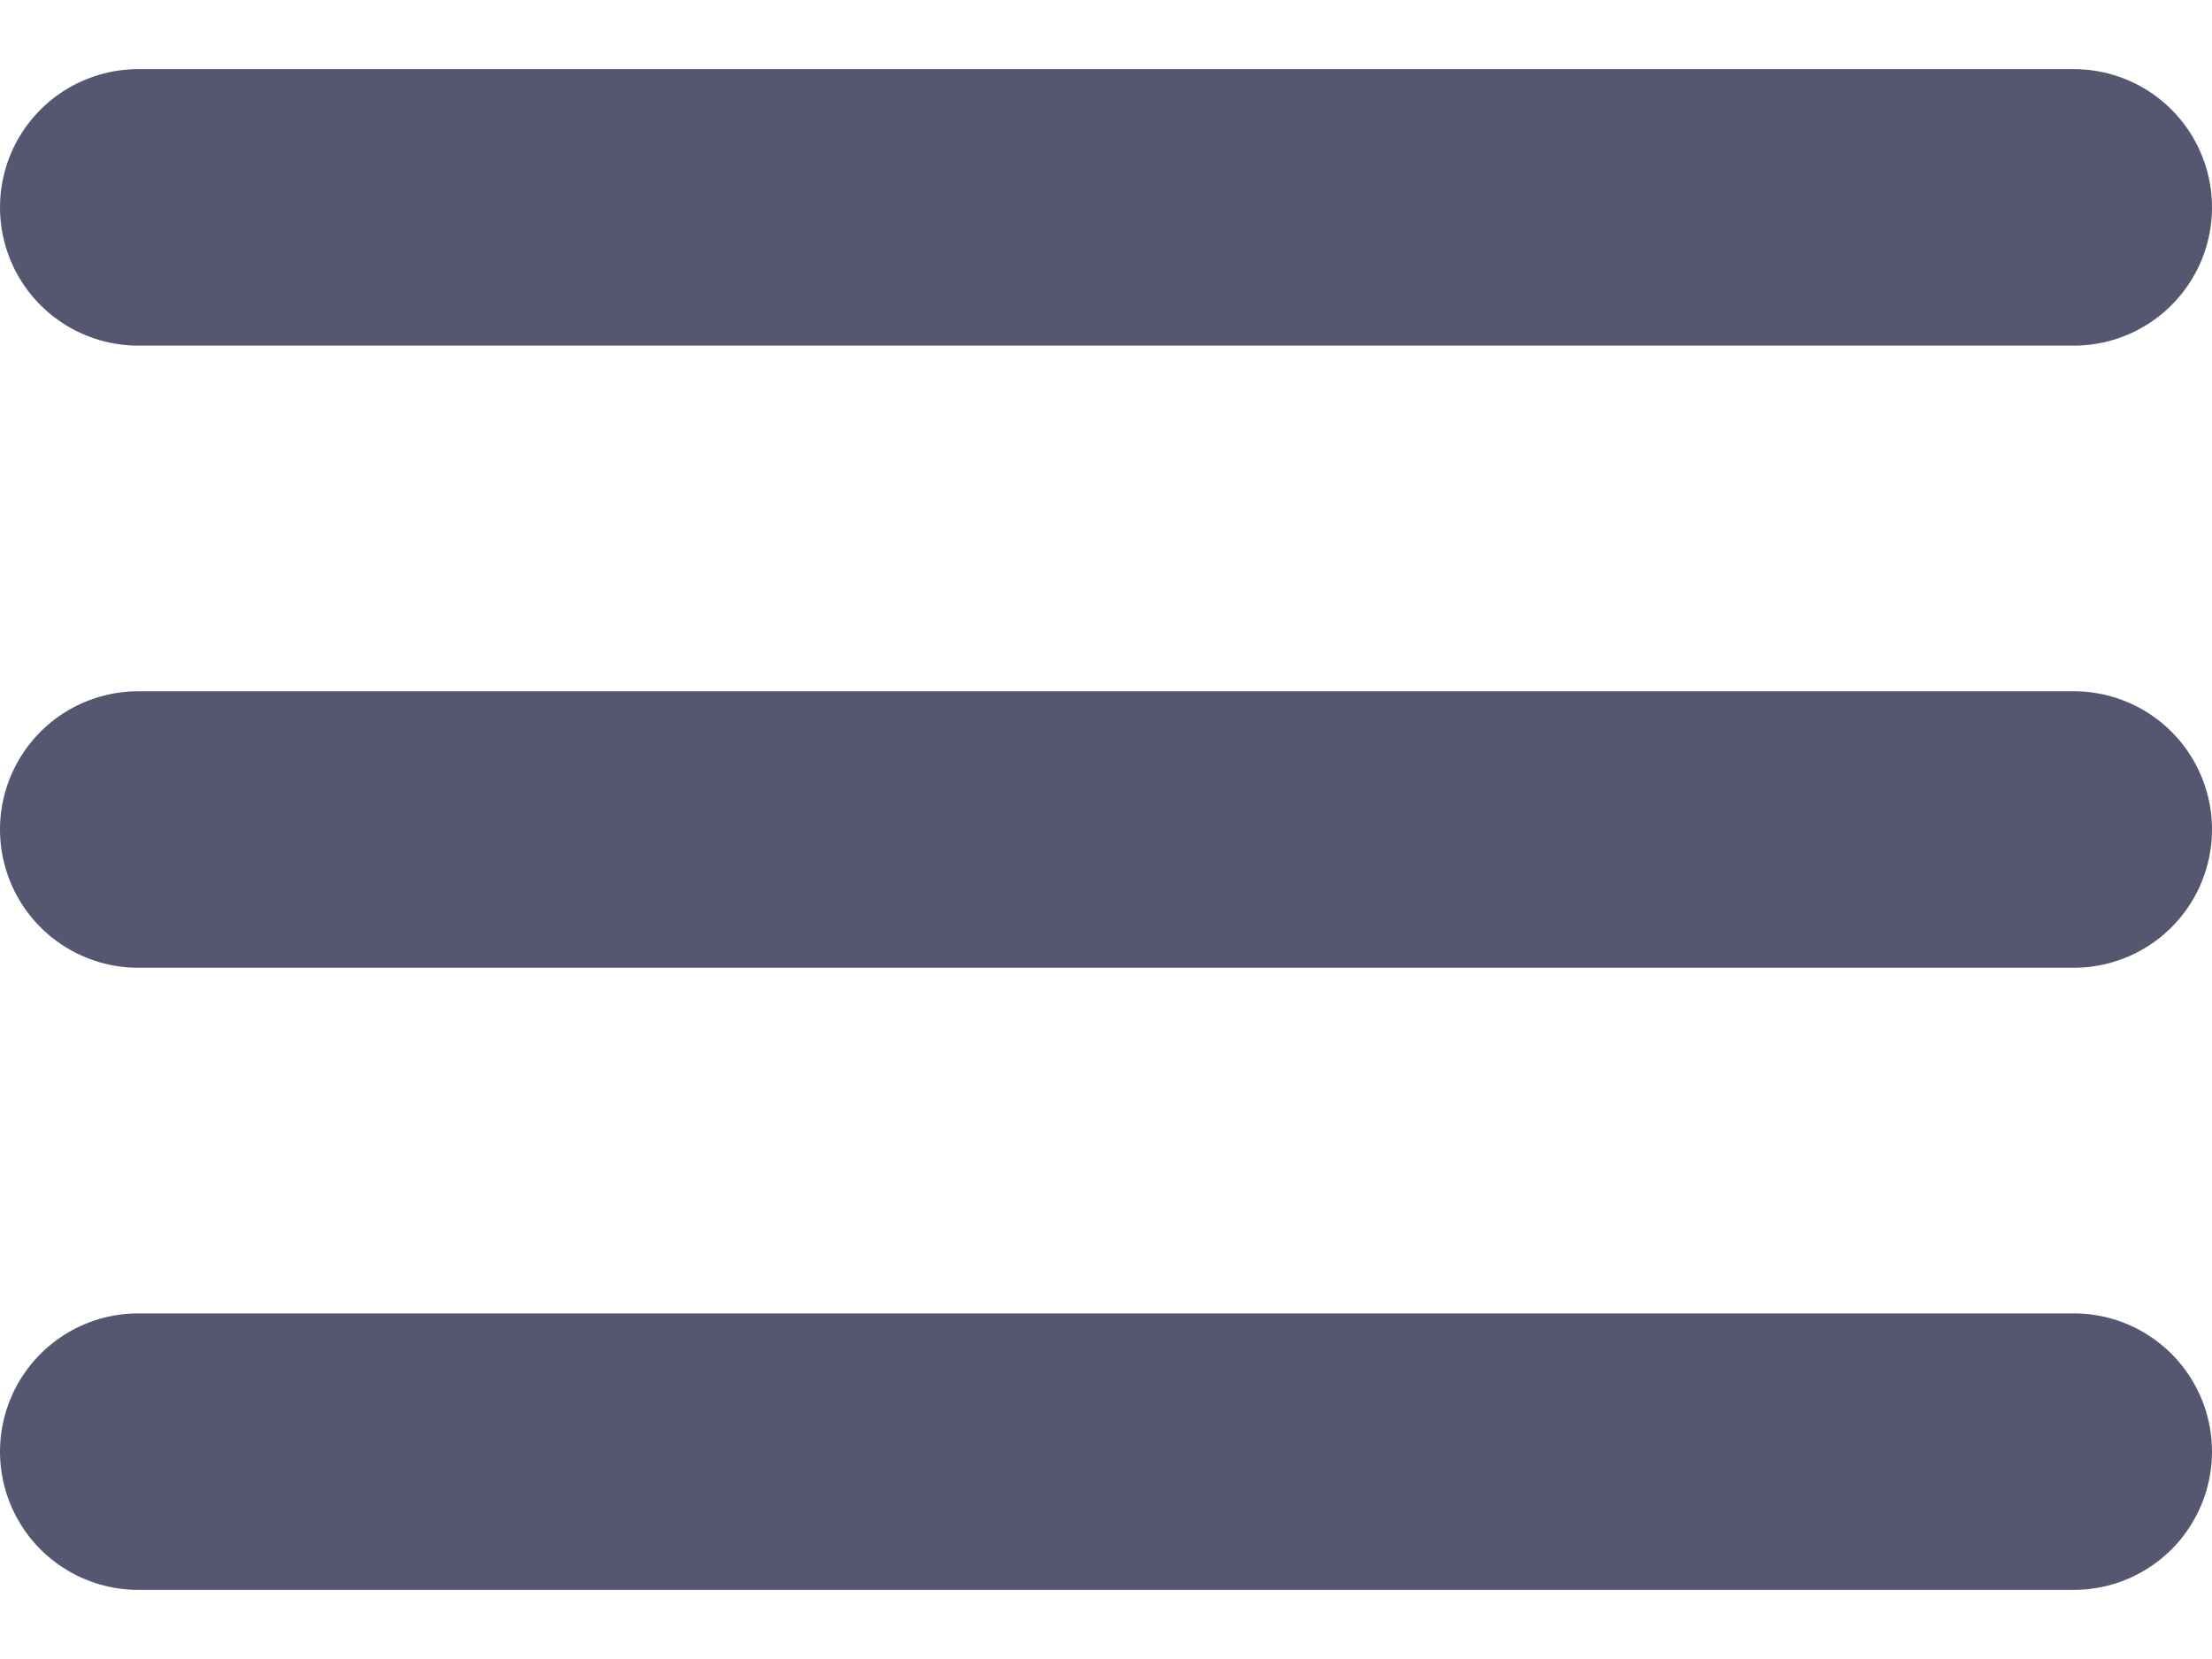
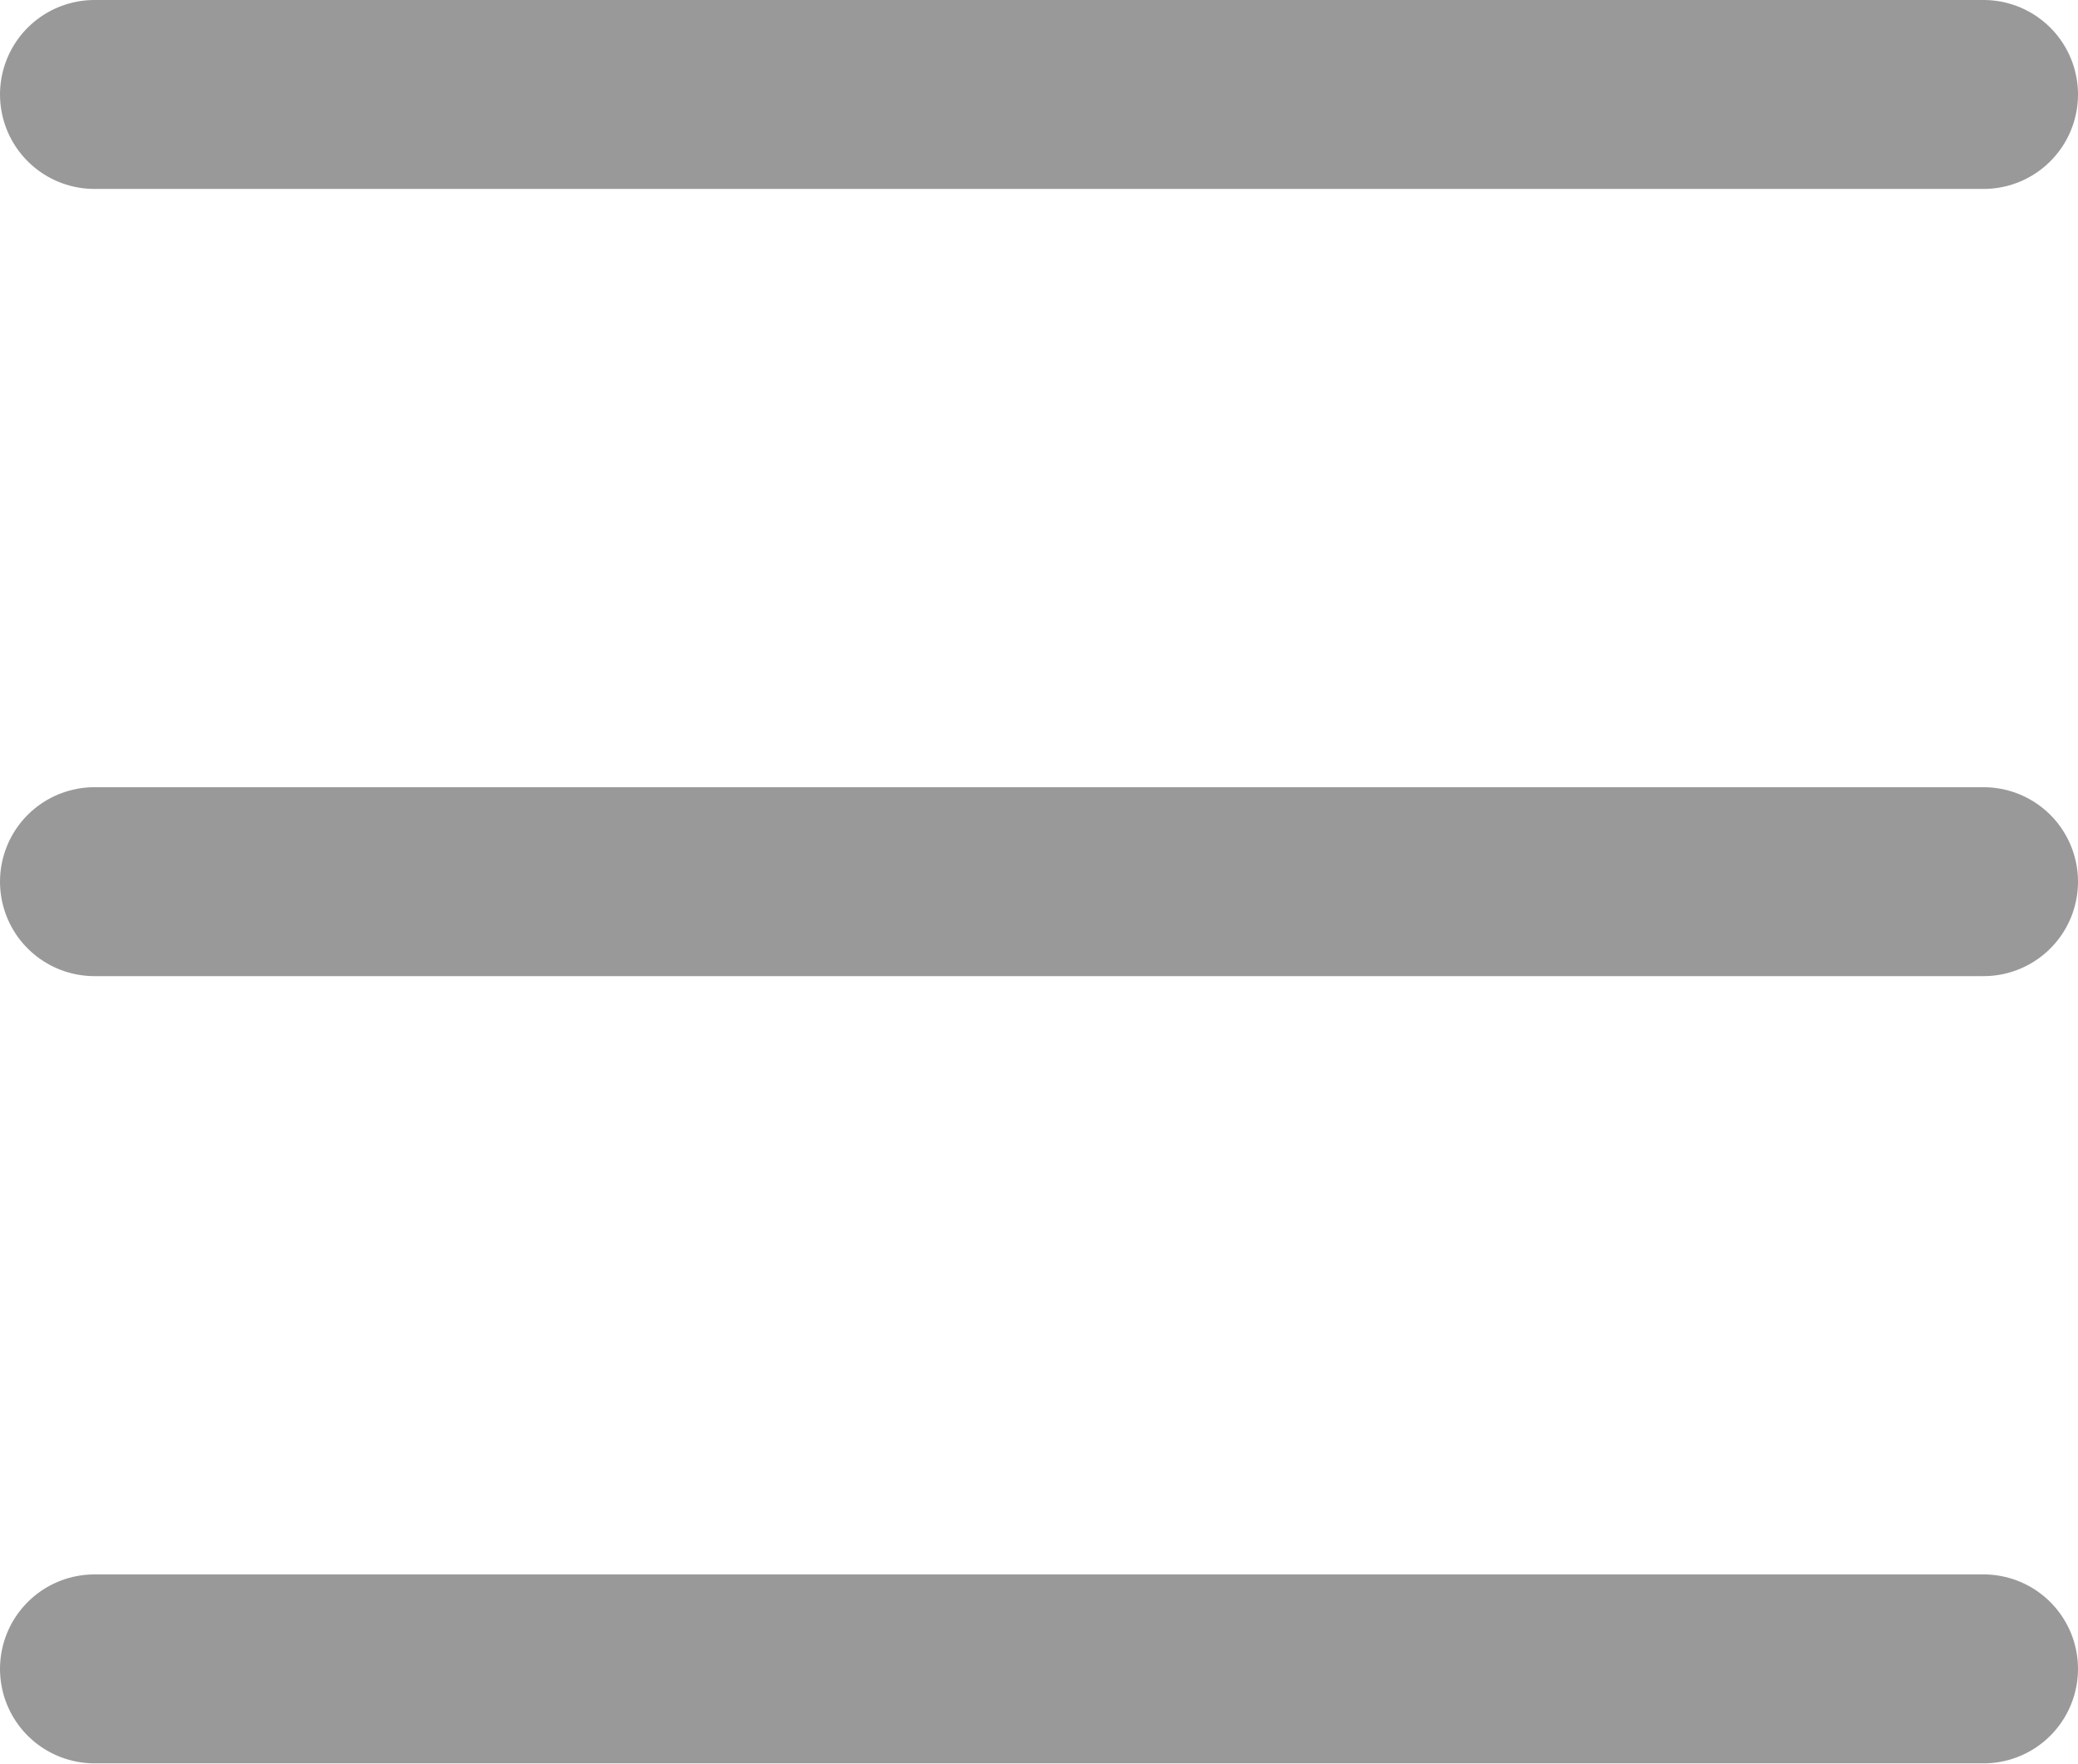
- <svg xmlns="http://www.w3.org/2000/svg" width="16" height="12" viewBox="0 0 16 12" fill="none">
-   <path d="M1 6H15M1 1.5H15M1 10.5H15" stroke="#555770" stroke-width="2" stroke-linecap="round" stroke-linejoin="round" />
+ <svg xmlns="http://www.w3.org/2000/svg" width="13.2" height="11.2" viewBox="0 0 13.2 11.2" fill="none" version="1.1" id="svg8">
+   <path d="M 12.6,10.6 H 0.6" stroke="#000000" stroke-opacity="0.4" stroke-width="1.2" stroke-linecap="round" stroke-linejoin="round" id="path2" />
+   <path d="M 12.6,5.6 H 0.6" stroke="#000000" stroke-opacity="0.4" stroke-width="1.2" stroke-linecap="round" stroke-linejoin="round" id="path4" />
+   <path d="M 12.6,0.6 H 0.6" stroke="#000000" stroke-opacity="0.4" stroke-width="1.2" stroke-linecap="round" stroke-linejoin="round" id="path6" />
</svg>
